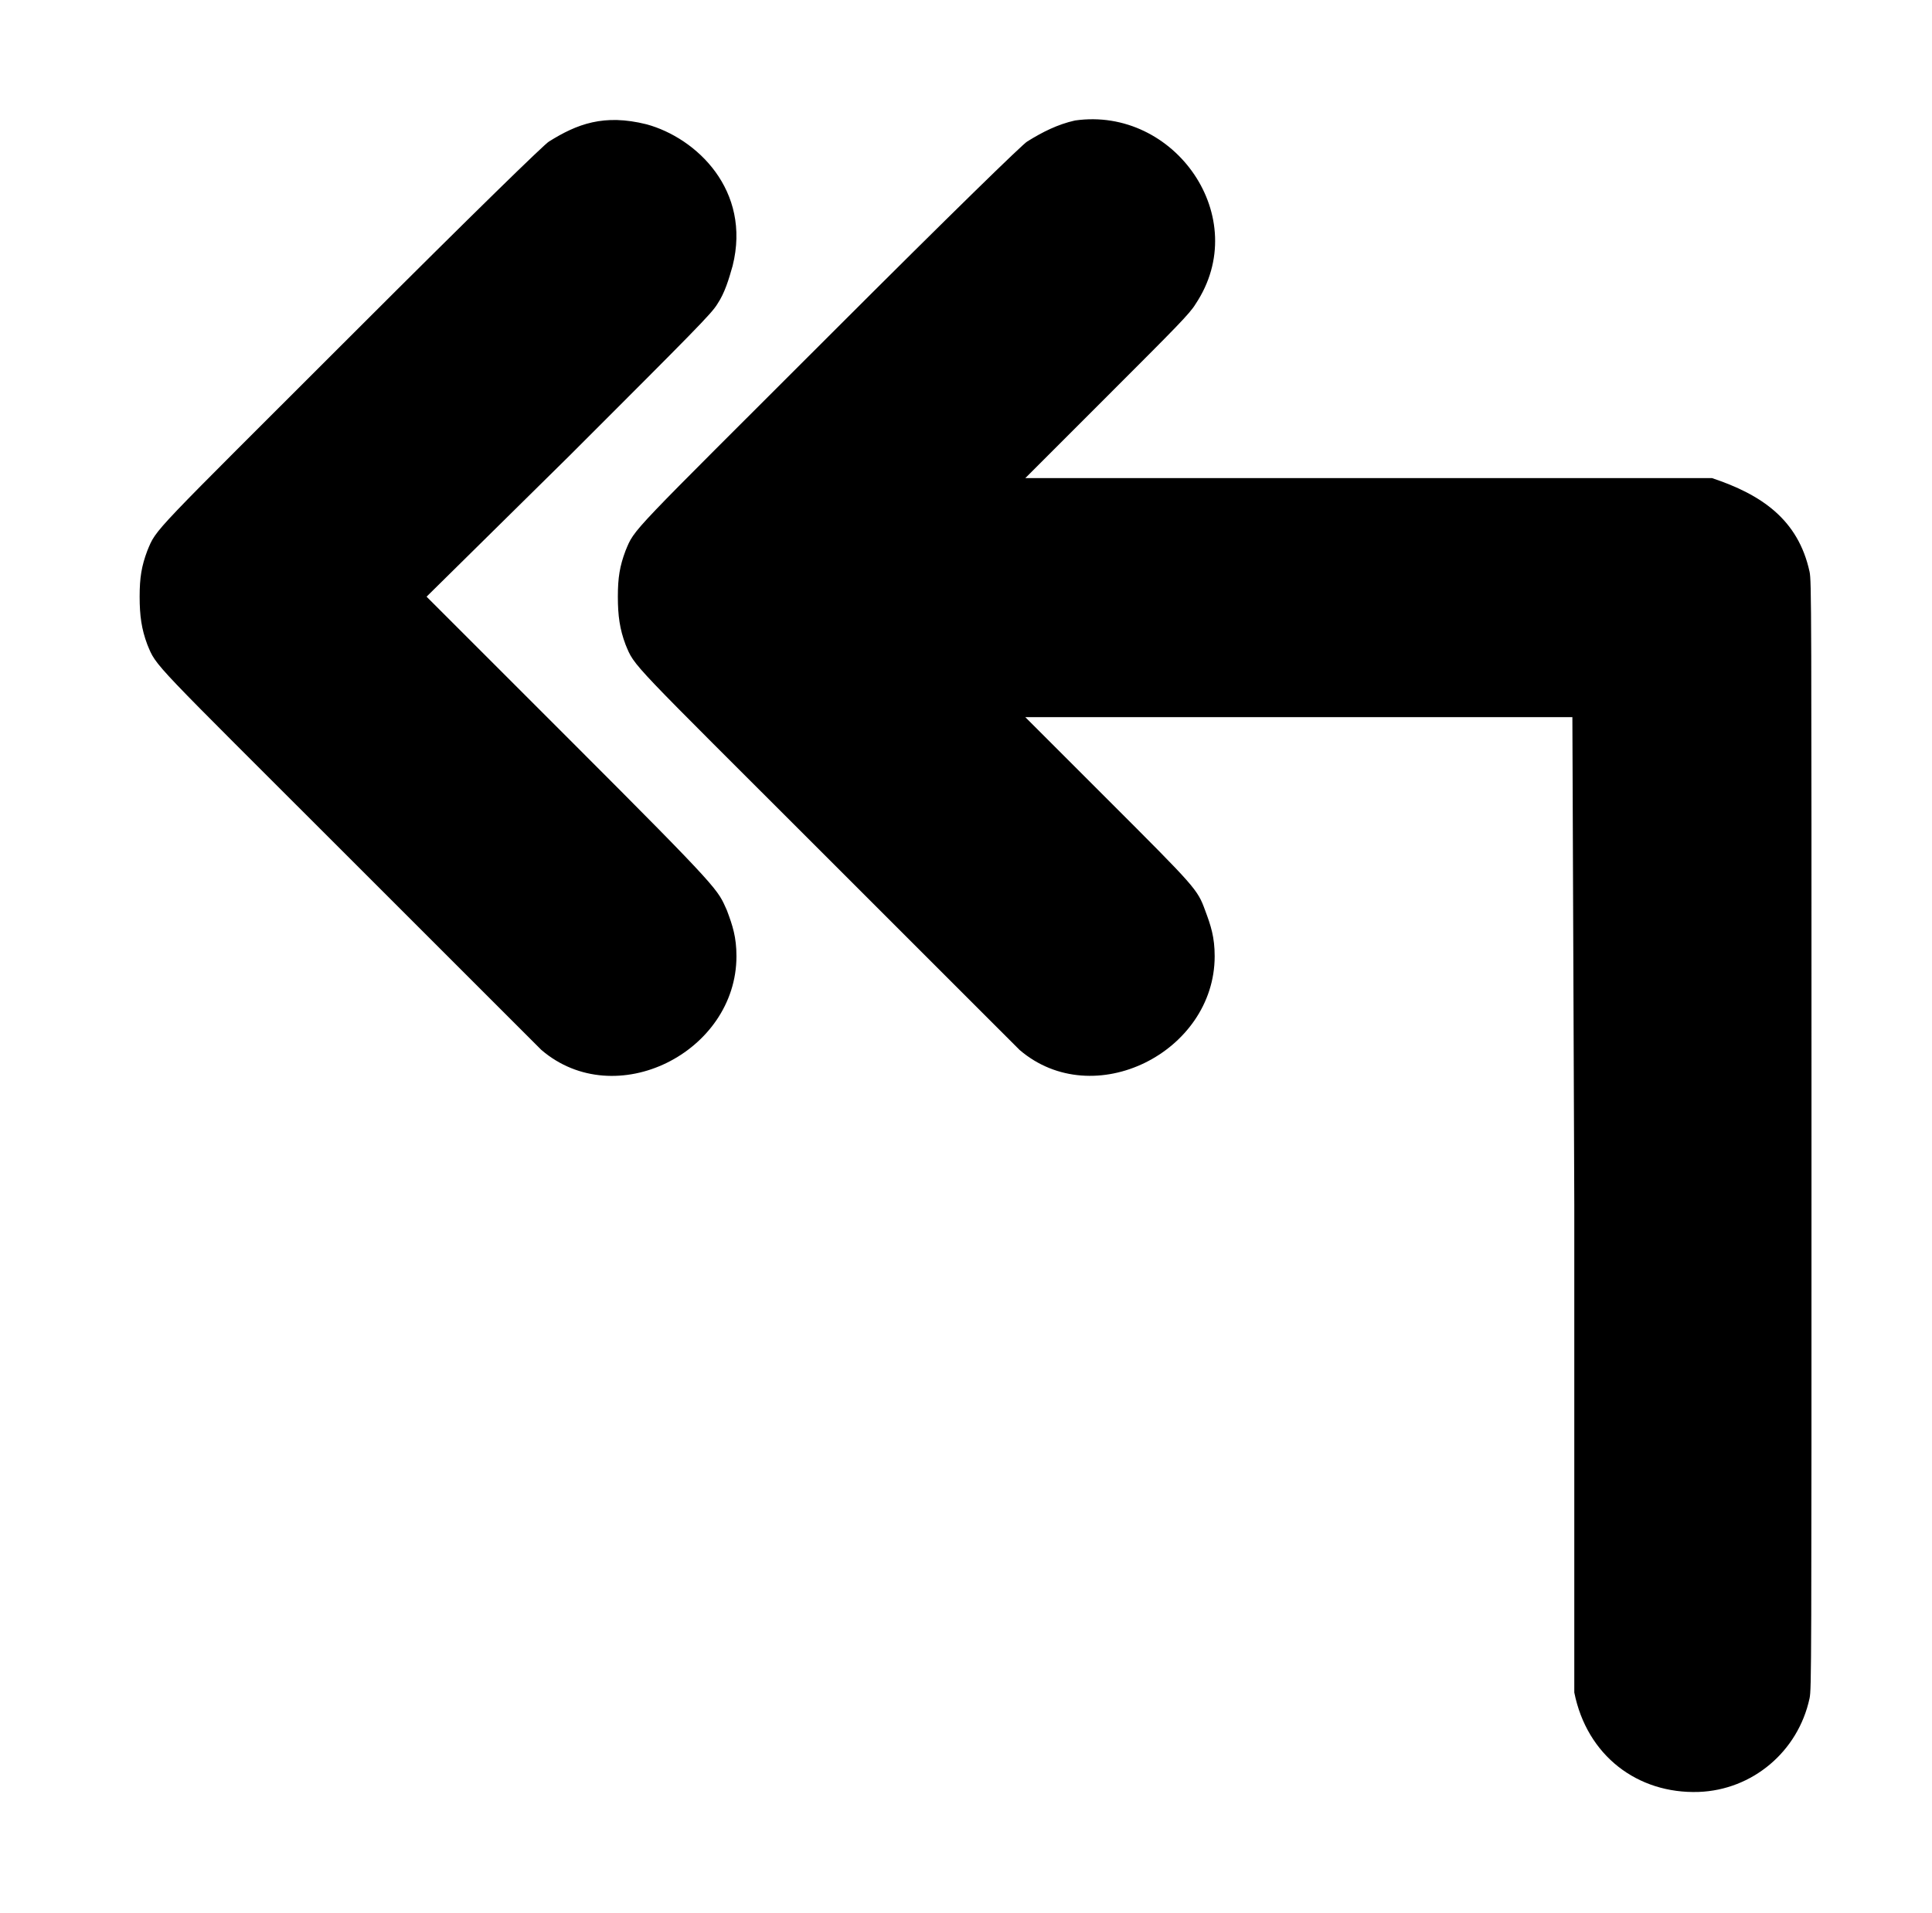
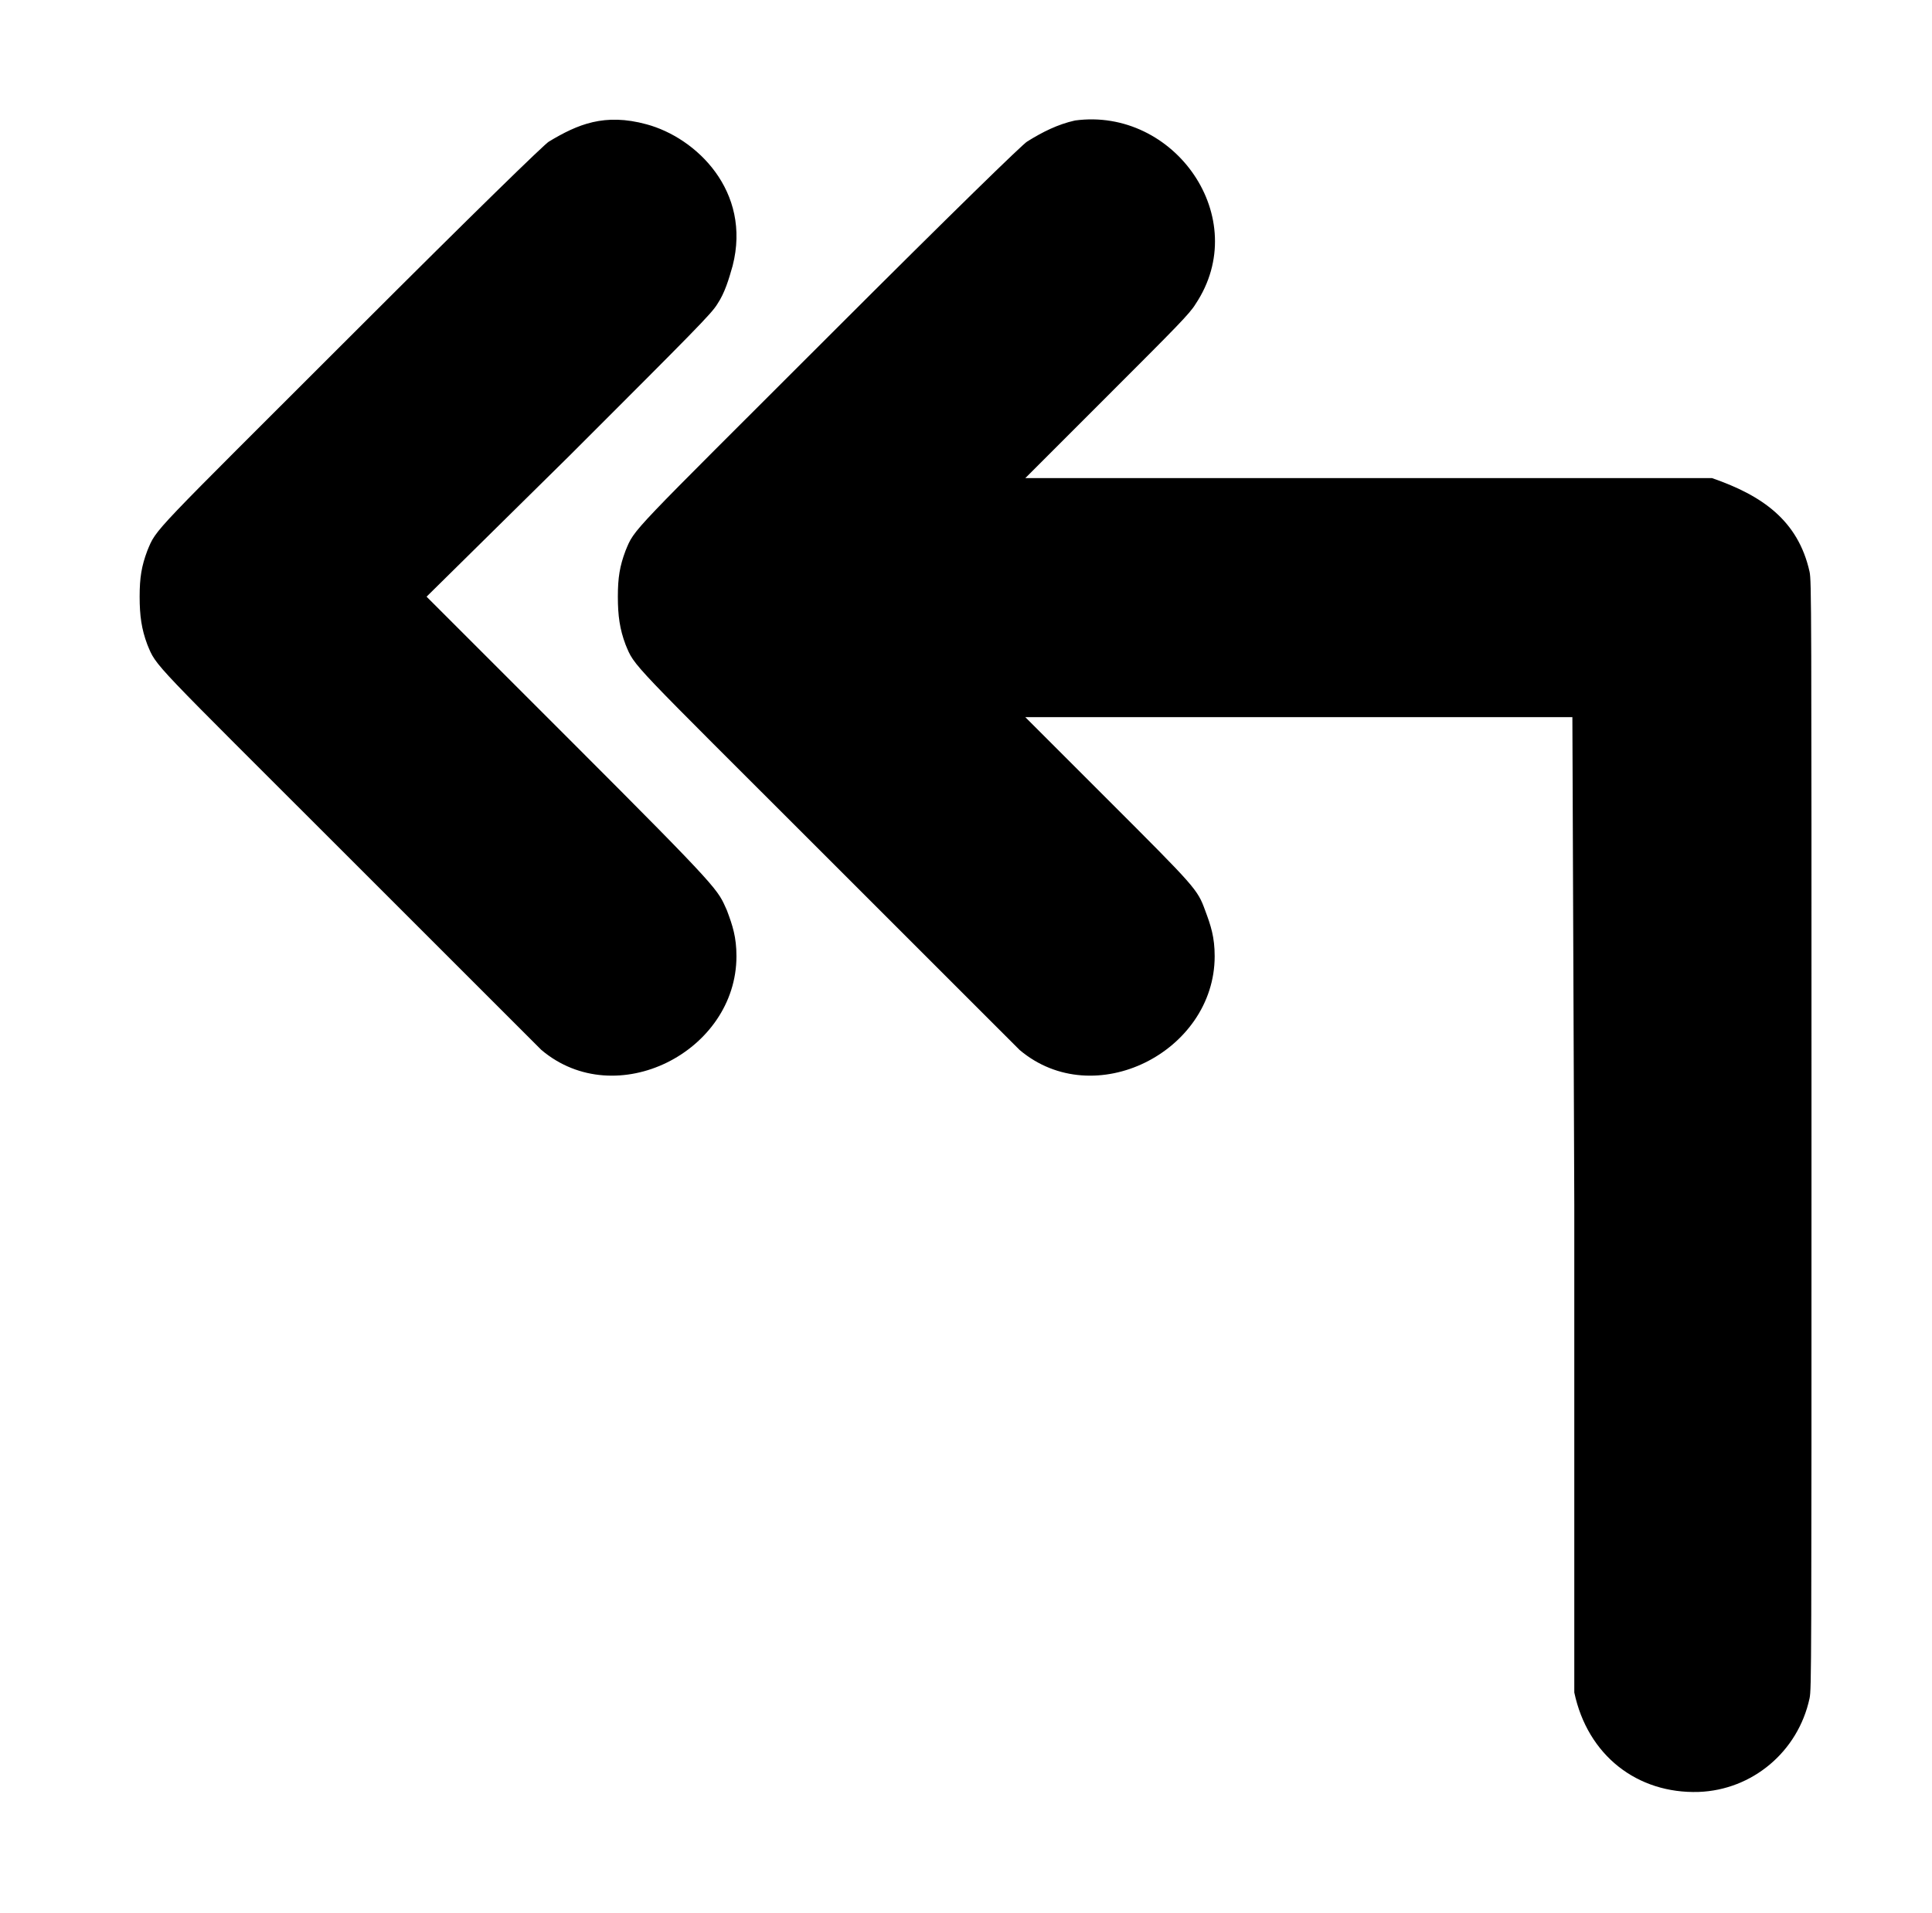
<svg xmlns="http://www.w3.org/2000/svg" version="1.1" viewBox="-10 0 1010 1000">
  <g transform="matrix(1 0 0 -1 0 800)">
-     <path fill="currentColor" d="M277 726c14.618 9.136 28.676 14.581 51 9c26.159 -7.134 54.865 -34.541 45 -74c-2 -7 -4 -14 -8 -20c-3 -5 -12 -14 -77 -79l-75 -74l75 -75c80 -80 77 -78 82 -89c3 -8 5 -14 5 -24c0 -50.26 -63.291 -82.179 -102 -49l-100 100 c-105 105 -101 100 -106 112c-3 8 -4 15 -4 25s1 16 4 24c5 12 1 7 108 114c63 63 100 99 102 100zM552 737c-9 -2 -17 -6 -25 -11c-2 -1 -39 -37 -102 -100c-107 -107 -103 -102 -108 -114c-3 -8 -4 -14 -4 -24s1 -17 4 -25c5 -12 1 -7 106 -112l100 -100 c38.631 -33.112 102 -1.232 102 49c0 10 -2 16 -5 24c-4 11 -5 12 -51 58l-43 43h286l1 -255v-255c6.605 -33.024 33.062 -53.065 65 -52c28 1 52 21 58 49c1 5 1 14 1 294s0 290 -1 295c-5.958 27.405 -25.198 40.399 -51 49h-359l43 43c36 36 43 43 46 48 c30.158 45.237 -10.947 103.436 -63 96z" />
+     <path fill="currentColor" d="M277 726c15 9 29 15 51 9c26 -7 55 -35 45 -74c-2 -7 -4 -14 -8 -20c-3 -5 -12 -14 -77 -79l-75 -74l75 -75c80 -80 77 -78 82 -89c3 -8 5 -14 5 -24c0 -50 -63 -82 -102 -49l-100 100c-105 105 -101 100 -106 112c-3 8 -4 15 -4 25s1 16 4 24c5 12 1 7 108 114 c63 63 100 99 102 100zM552 737c52 7 93 -51 63 -96c-3 -5 -10 -12 -46 -48l-43 -43h359c26 -9 45 -22 51 -49c1 -5 1 -15 1 -295s0 -289 -1 -294c-6 -28 -30 -48 -58 -49c-32 -1 -58 19 -65 52v255l-1 255h-286l43 -43c46 -46 47 -47 51 -58c3 -8 5 -14 5 -24 c0 -50 -63 -82 -102 -49l-100 100c-105 105 -101 100 -106 112c-3 8 -4 15 -4 25s1 16 4 24c5 12 1 7 108 114c63 63 100 99 102 100c8 5 16 9 25 11z" />
  </g>
</svg>
